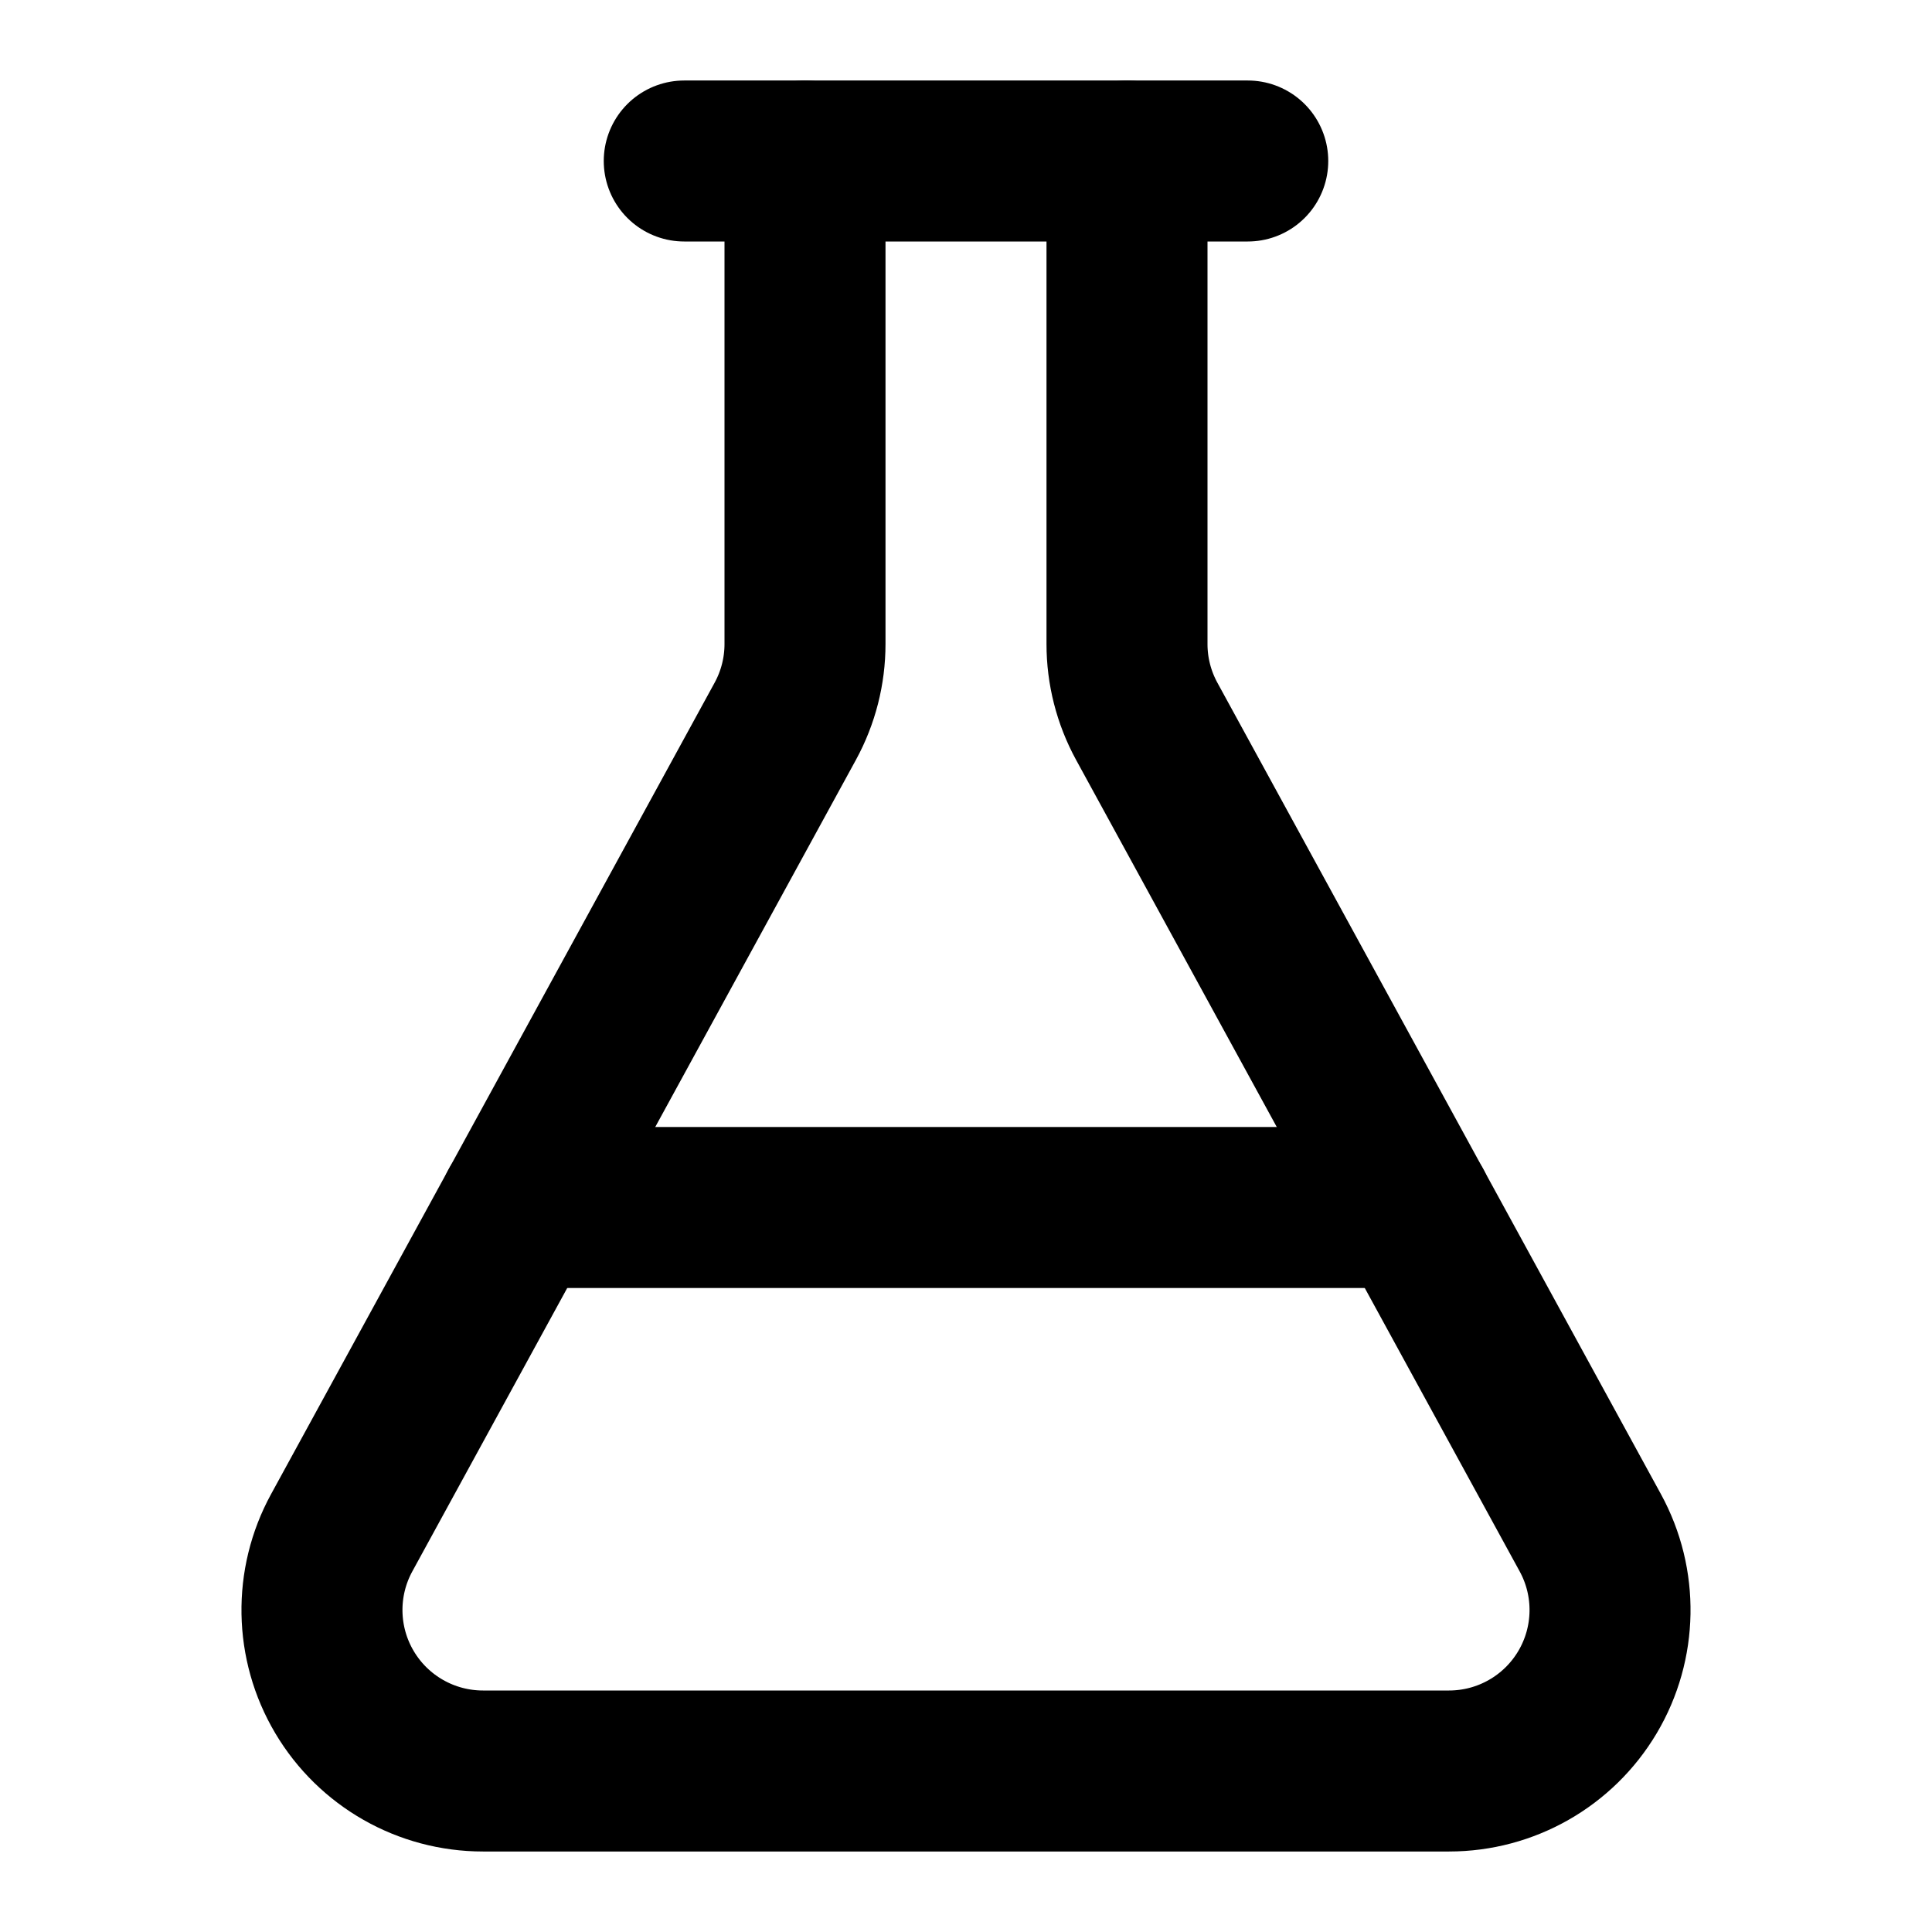
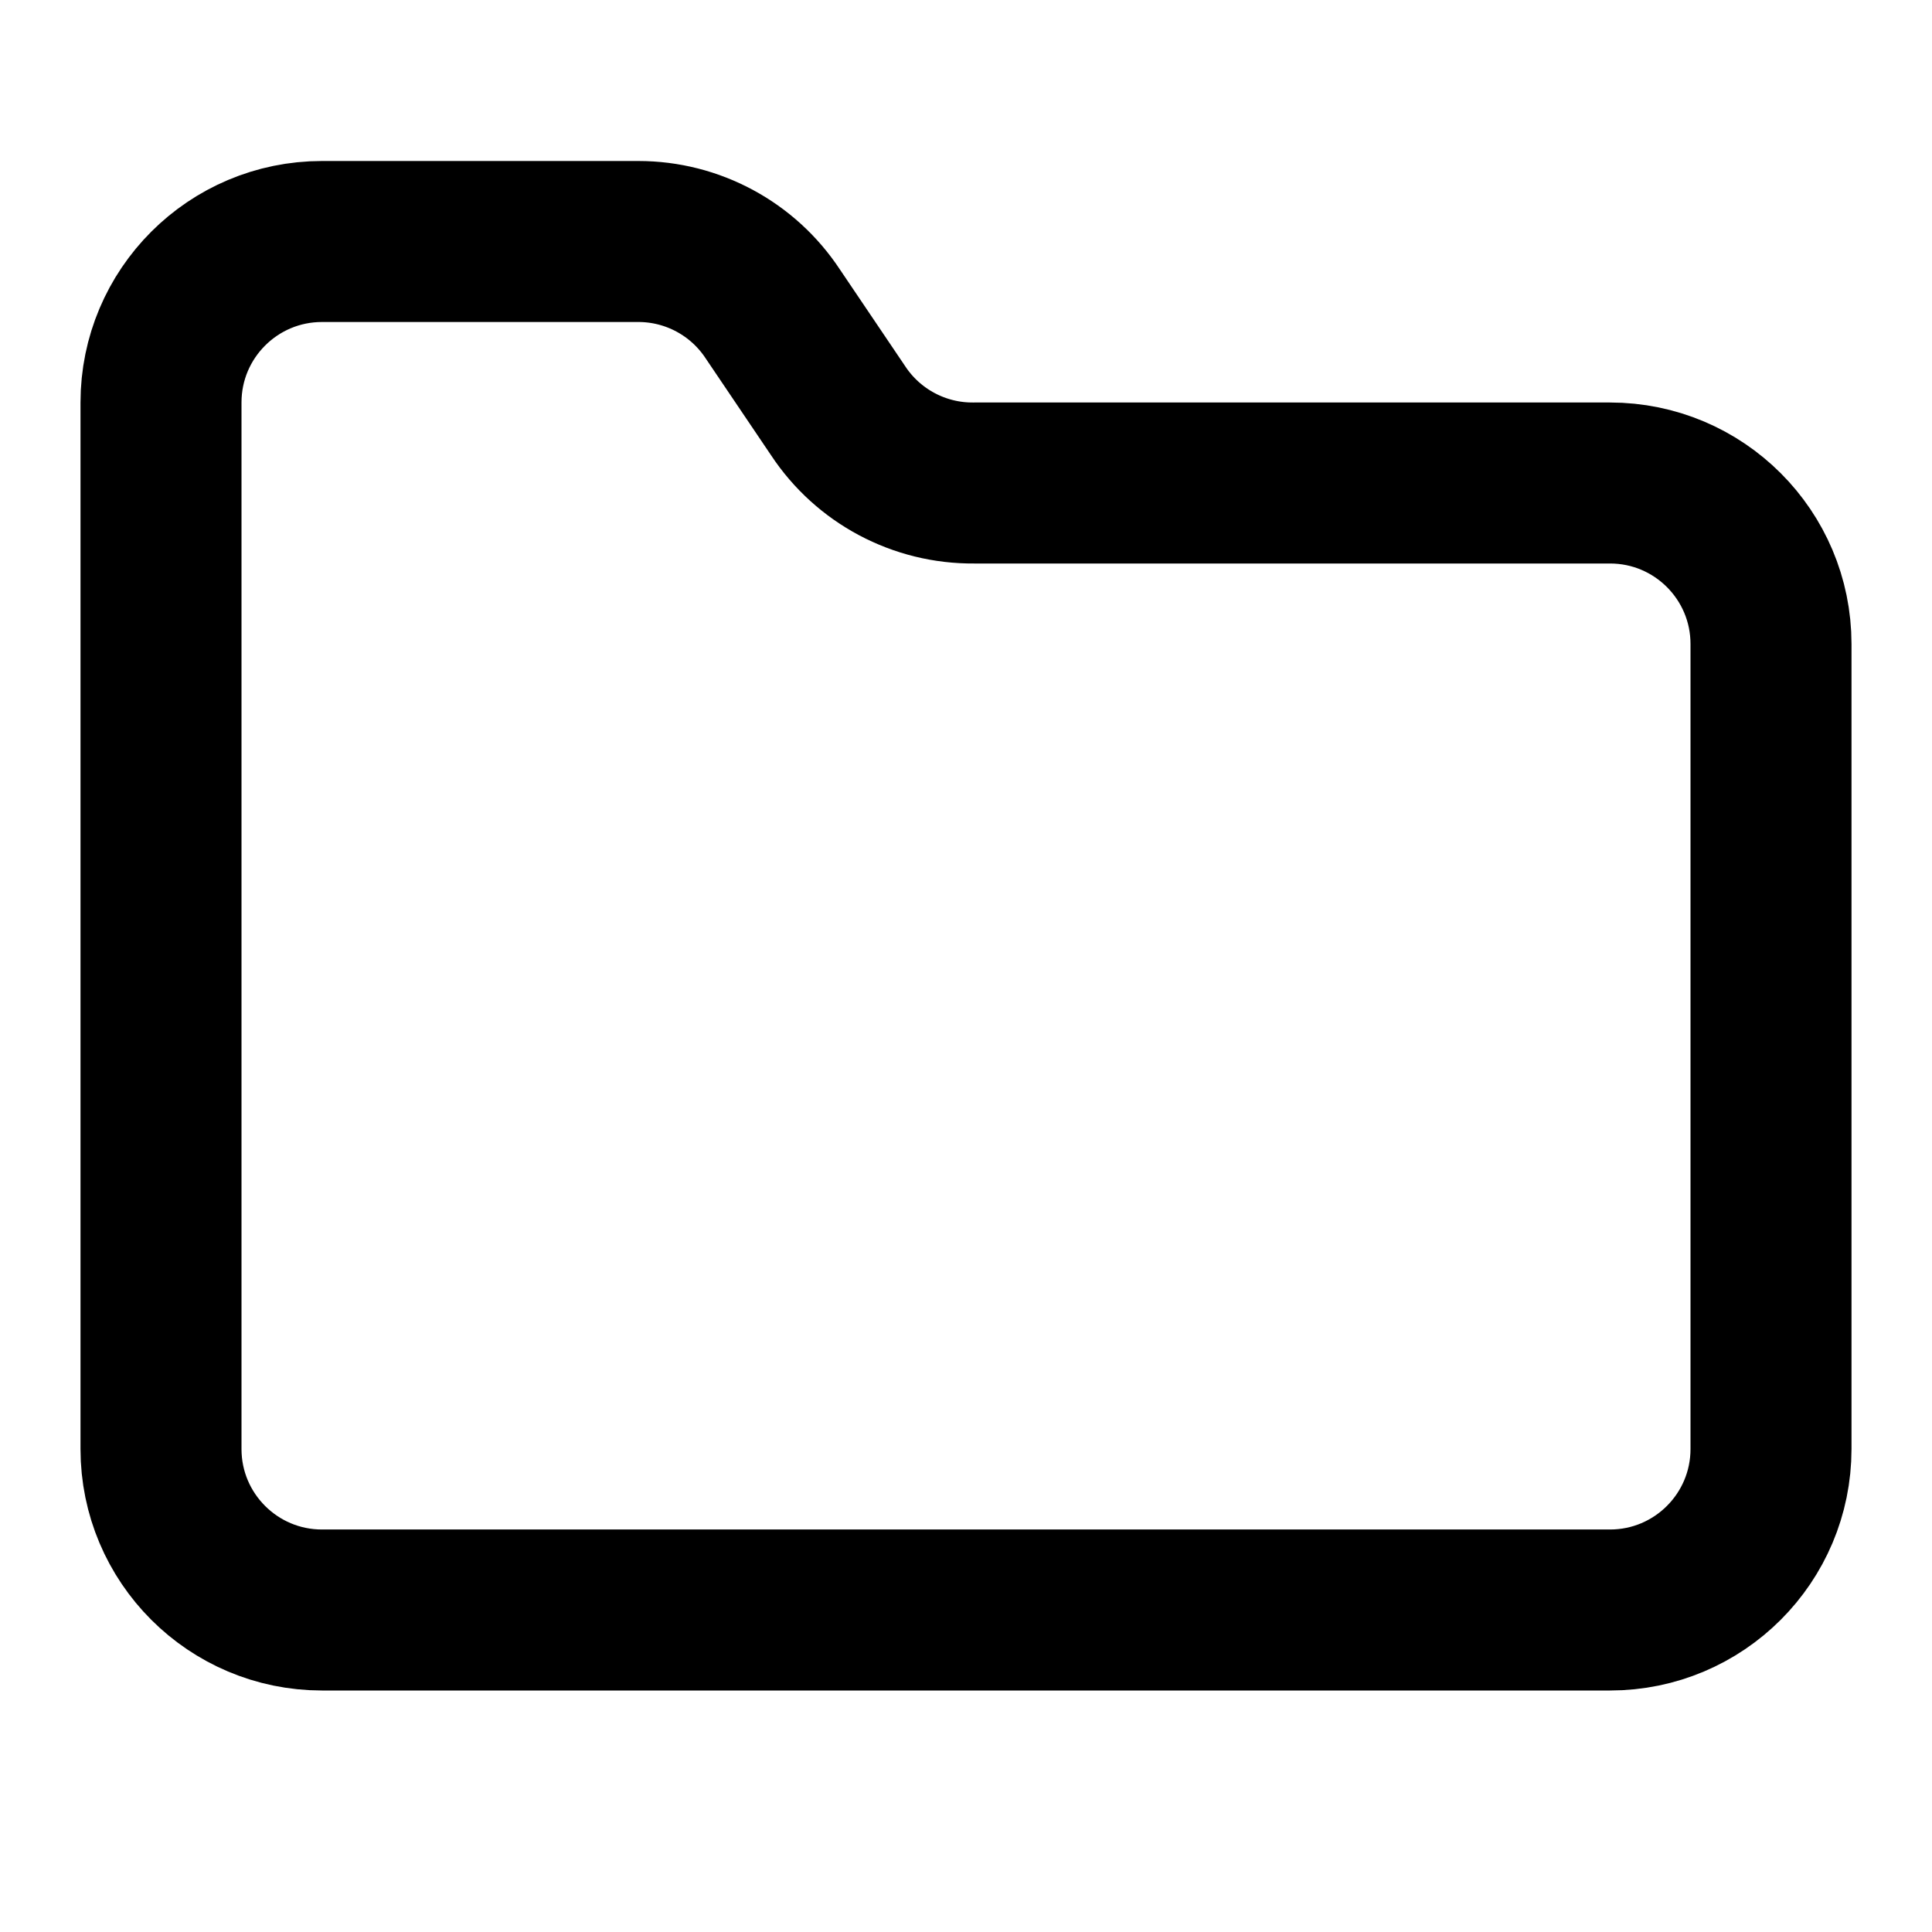
<svg xmlns="http://www.w3.org/2000/svg" width="24" height="24" viewBox="0 0 24 24" fill="none" stroke="currentColor" stroke-width="2" stroke-linecap="round" stroke-linejoin="round">
-   <path d="M14 2v6a2 2 0 0 0 .245.96l5.51 10.08A2 2 0 0 1 18 22H6a2 2 0 0 1-1.755-2.96l5.51-10.08A2 2 0 0 0 10 8V2" />
-   <path d="M6.453 15h11.094" />
-   <path d="M8.5 2h7" />
+   <path d="M20 20a2 2 0 0 0 2-2V8a2 2 0 0 0-2-2h-7.9a2 2 0 0 1-1.69-.9L9.6 3.9A2 2 0 0 0 7.93 3H4a2 2 0 0 0-2 2v13a2 2 0 0 0 2 2Z" />
</svg>
